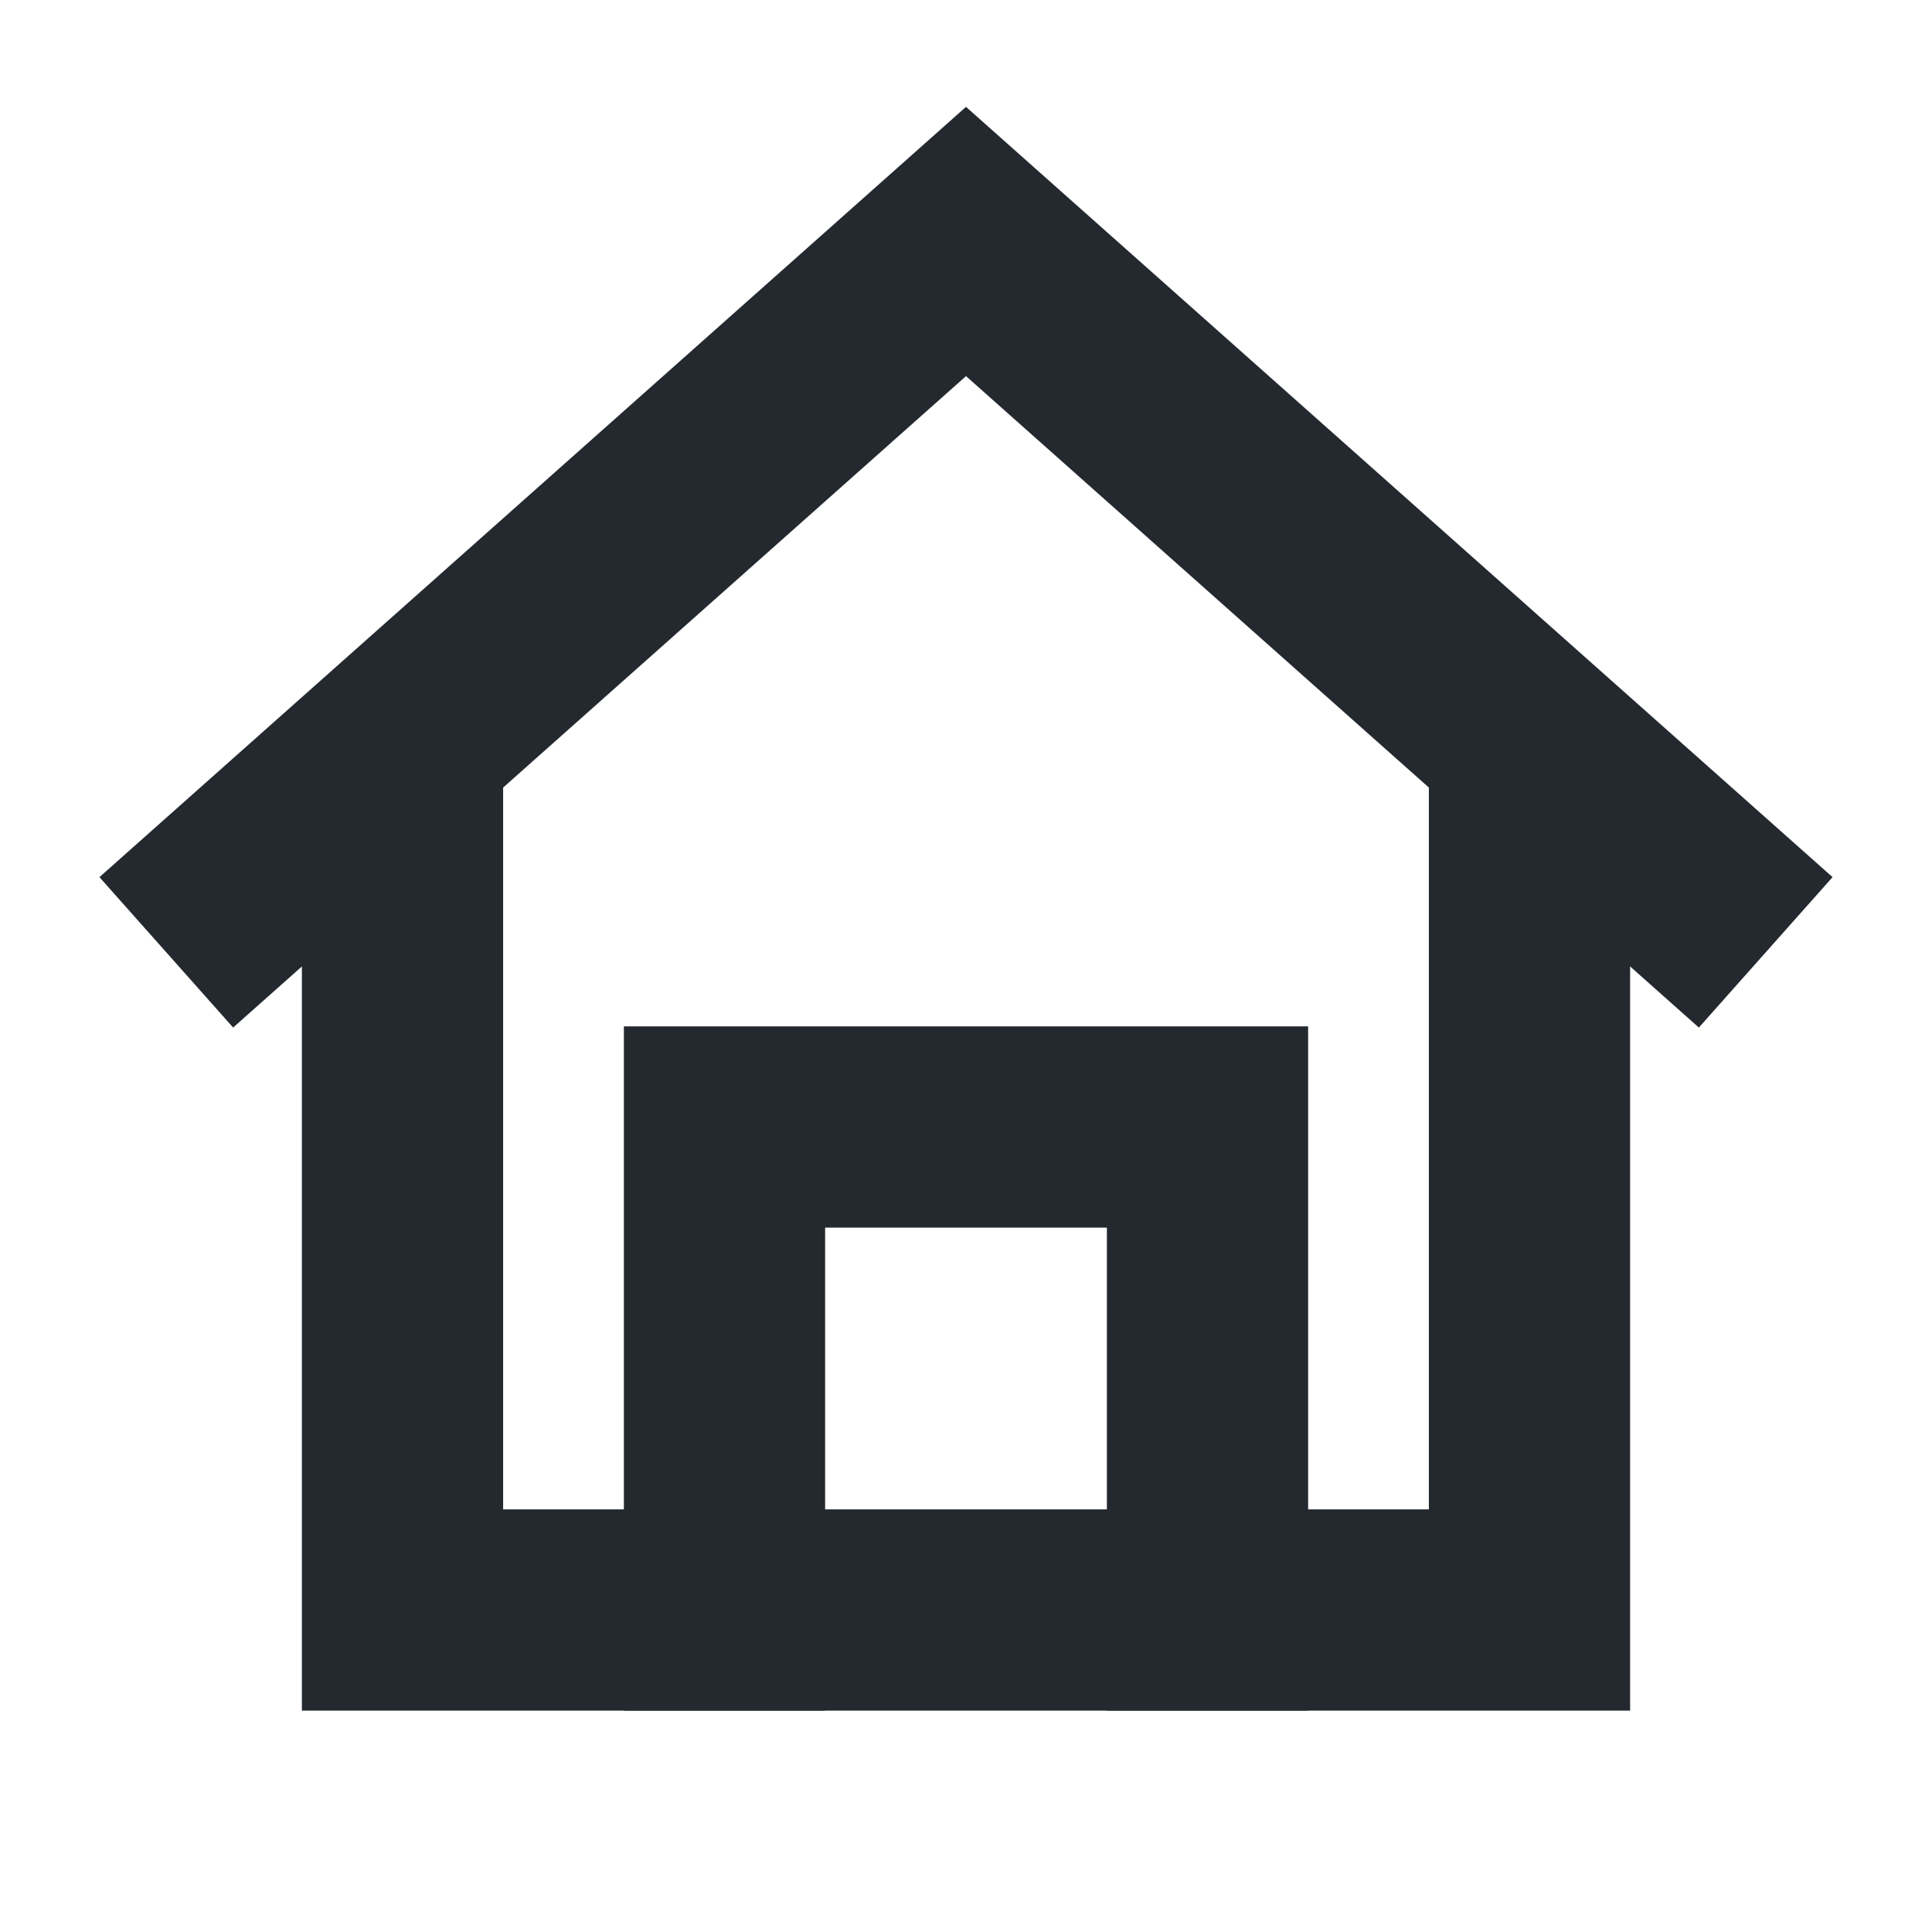
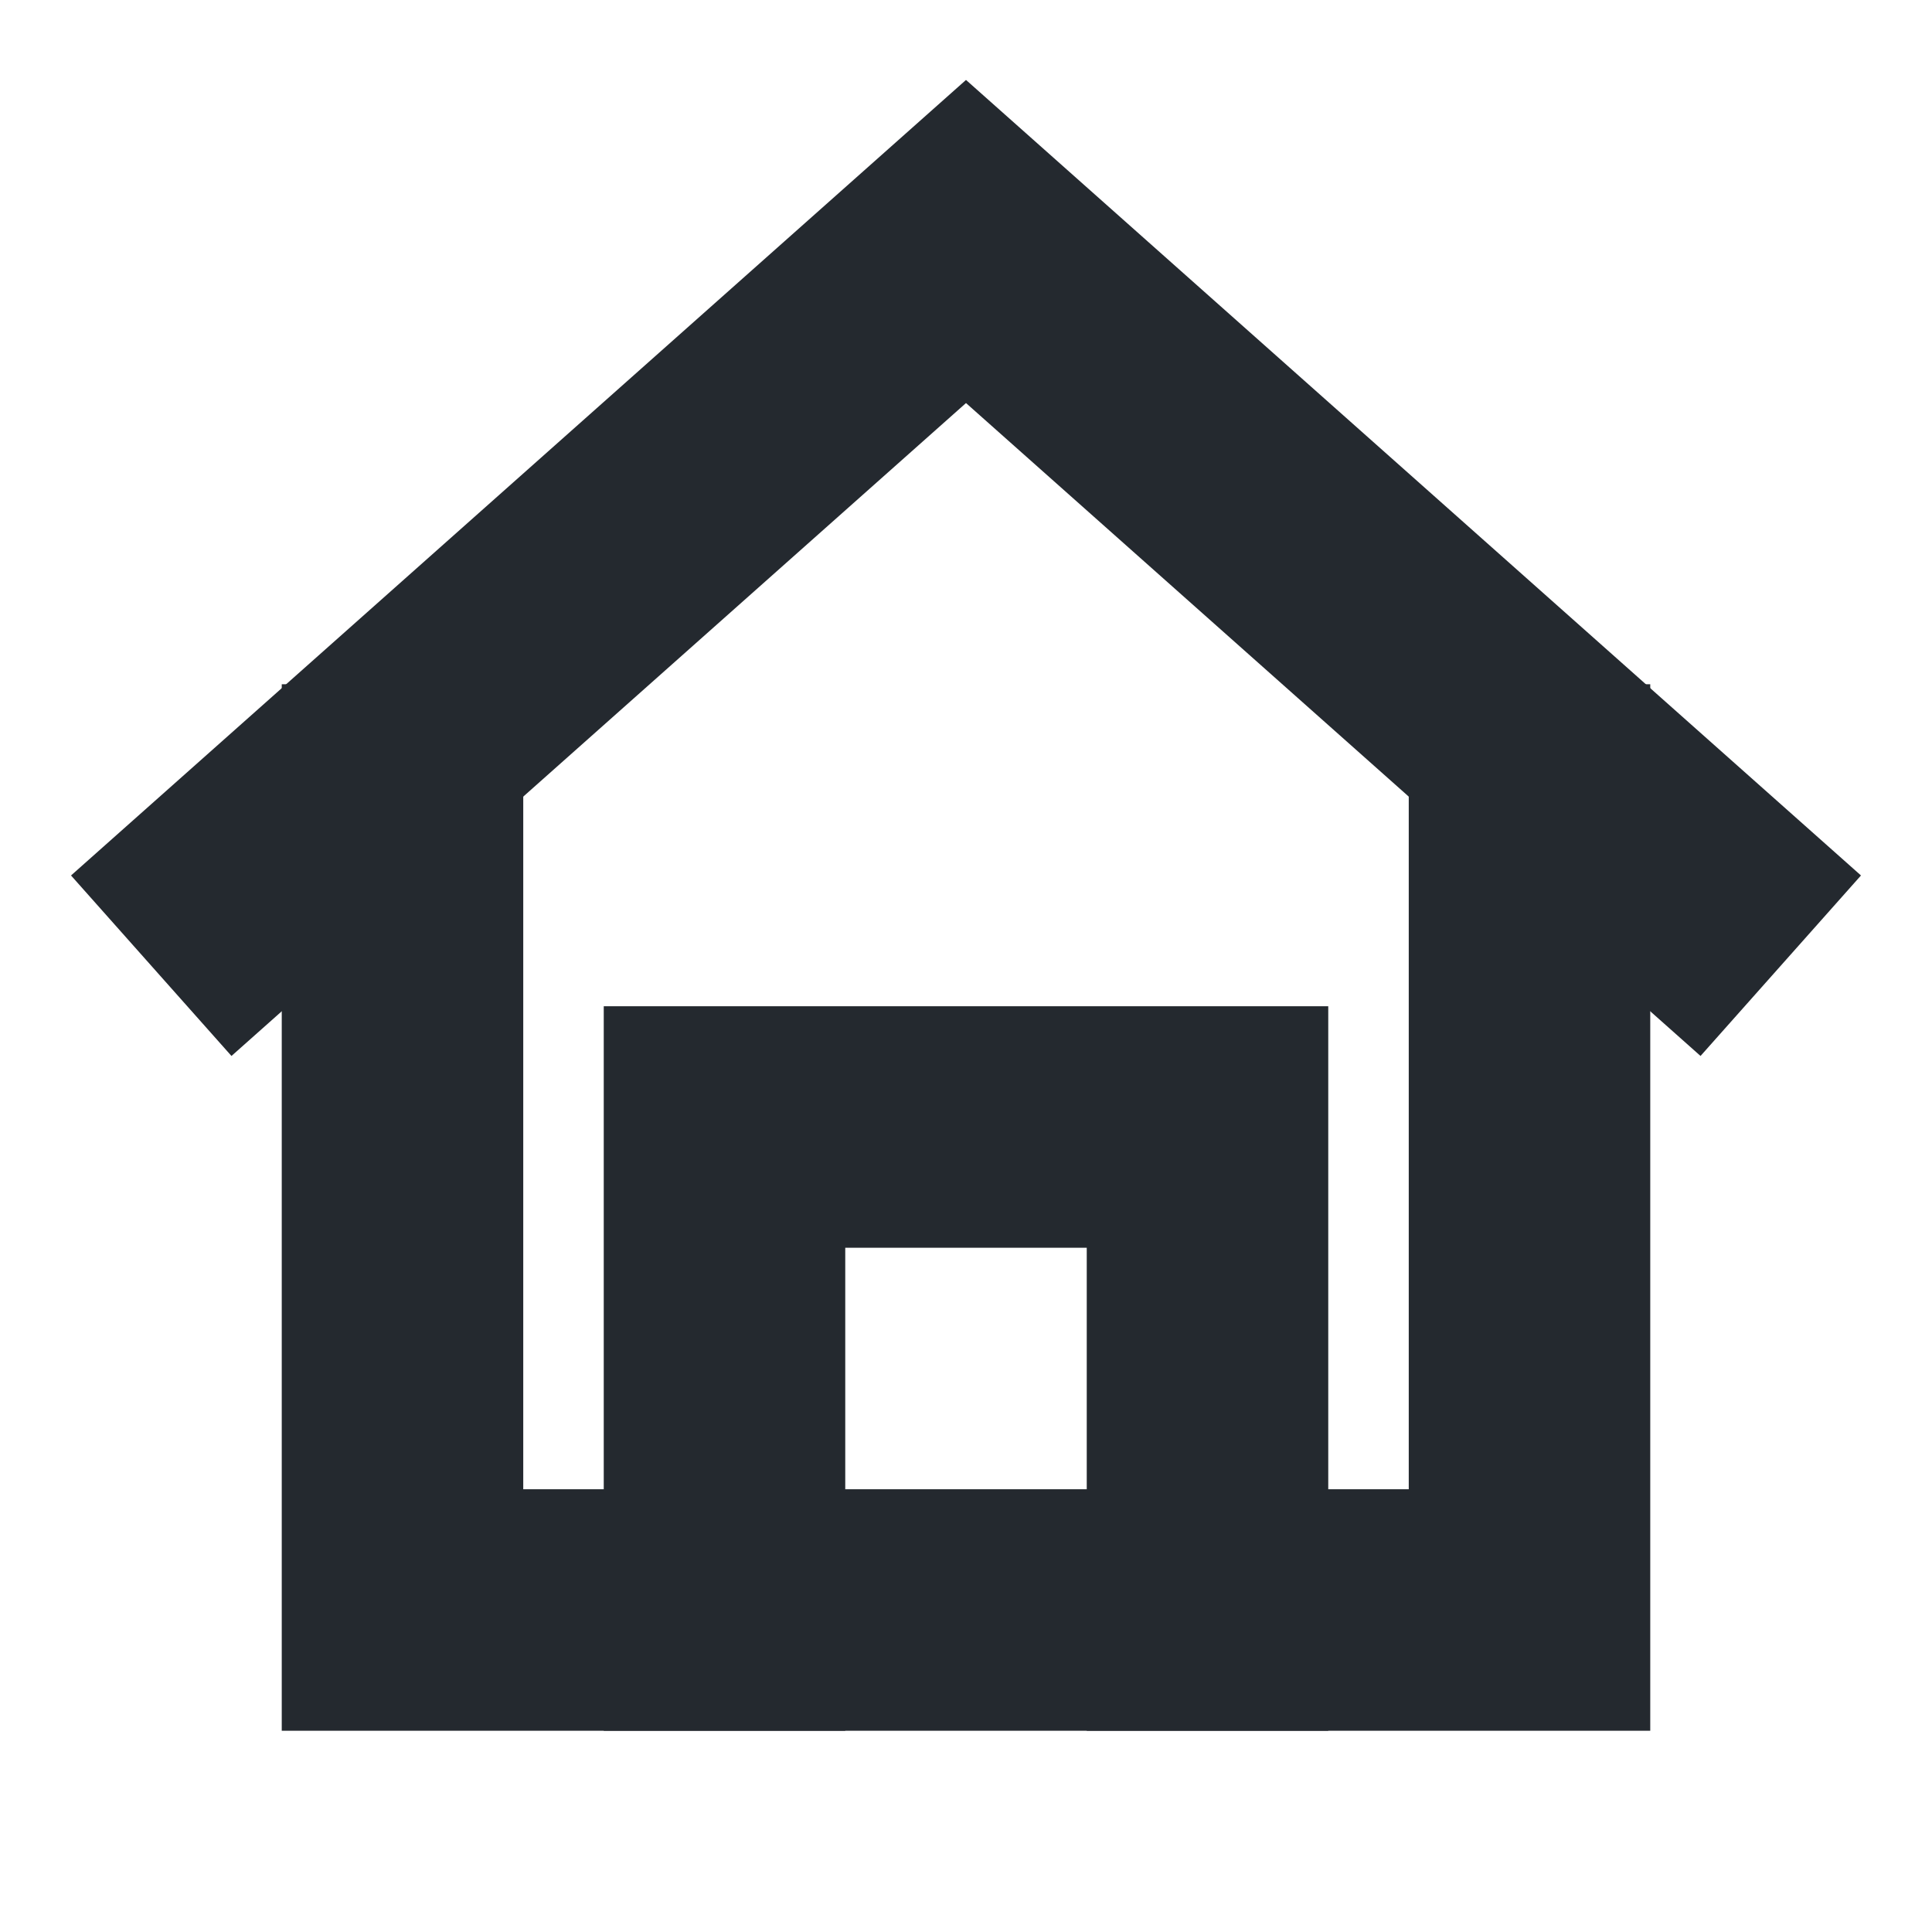
- <svg xmlns="http://www.w3.org/2000/svg" width="48" height="48" viewBox="0 0 24 24" fill="none" stroke="#24292f" stroke-width="2.5" stroke-linecap="square" stroke-linejoin="miter">
+ <svg xmlns="http://www.w3.org/2000/svg" width="48" height="48" viewBox="0 0 24 24" fill="none" stroke="#24292f" stroke-width="3" stroke-linecap="square" stroke-linejoin="miter">
  <path d="m3 11 9-8 9 8" />
  <path d="M5 10v10h14V10" />
  <path d="M9 20v-6h6v6" />
</svg>
